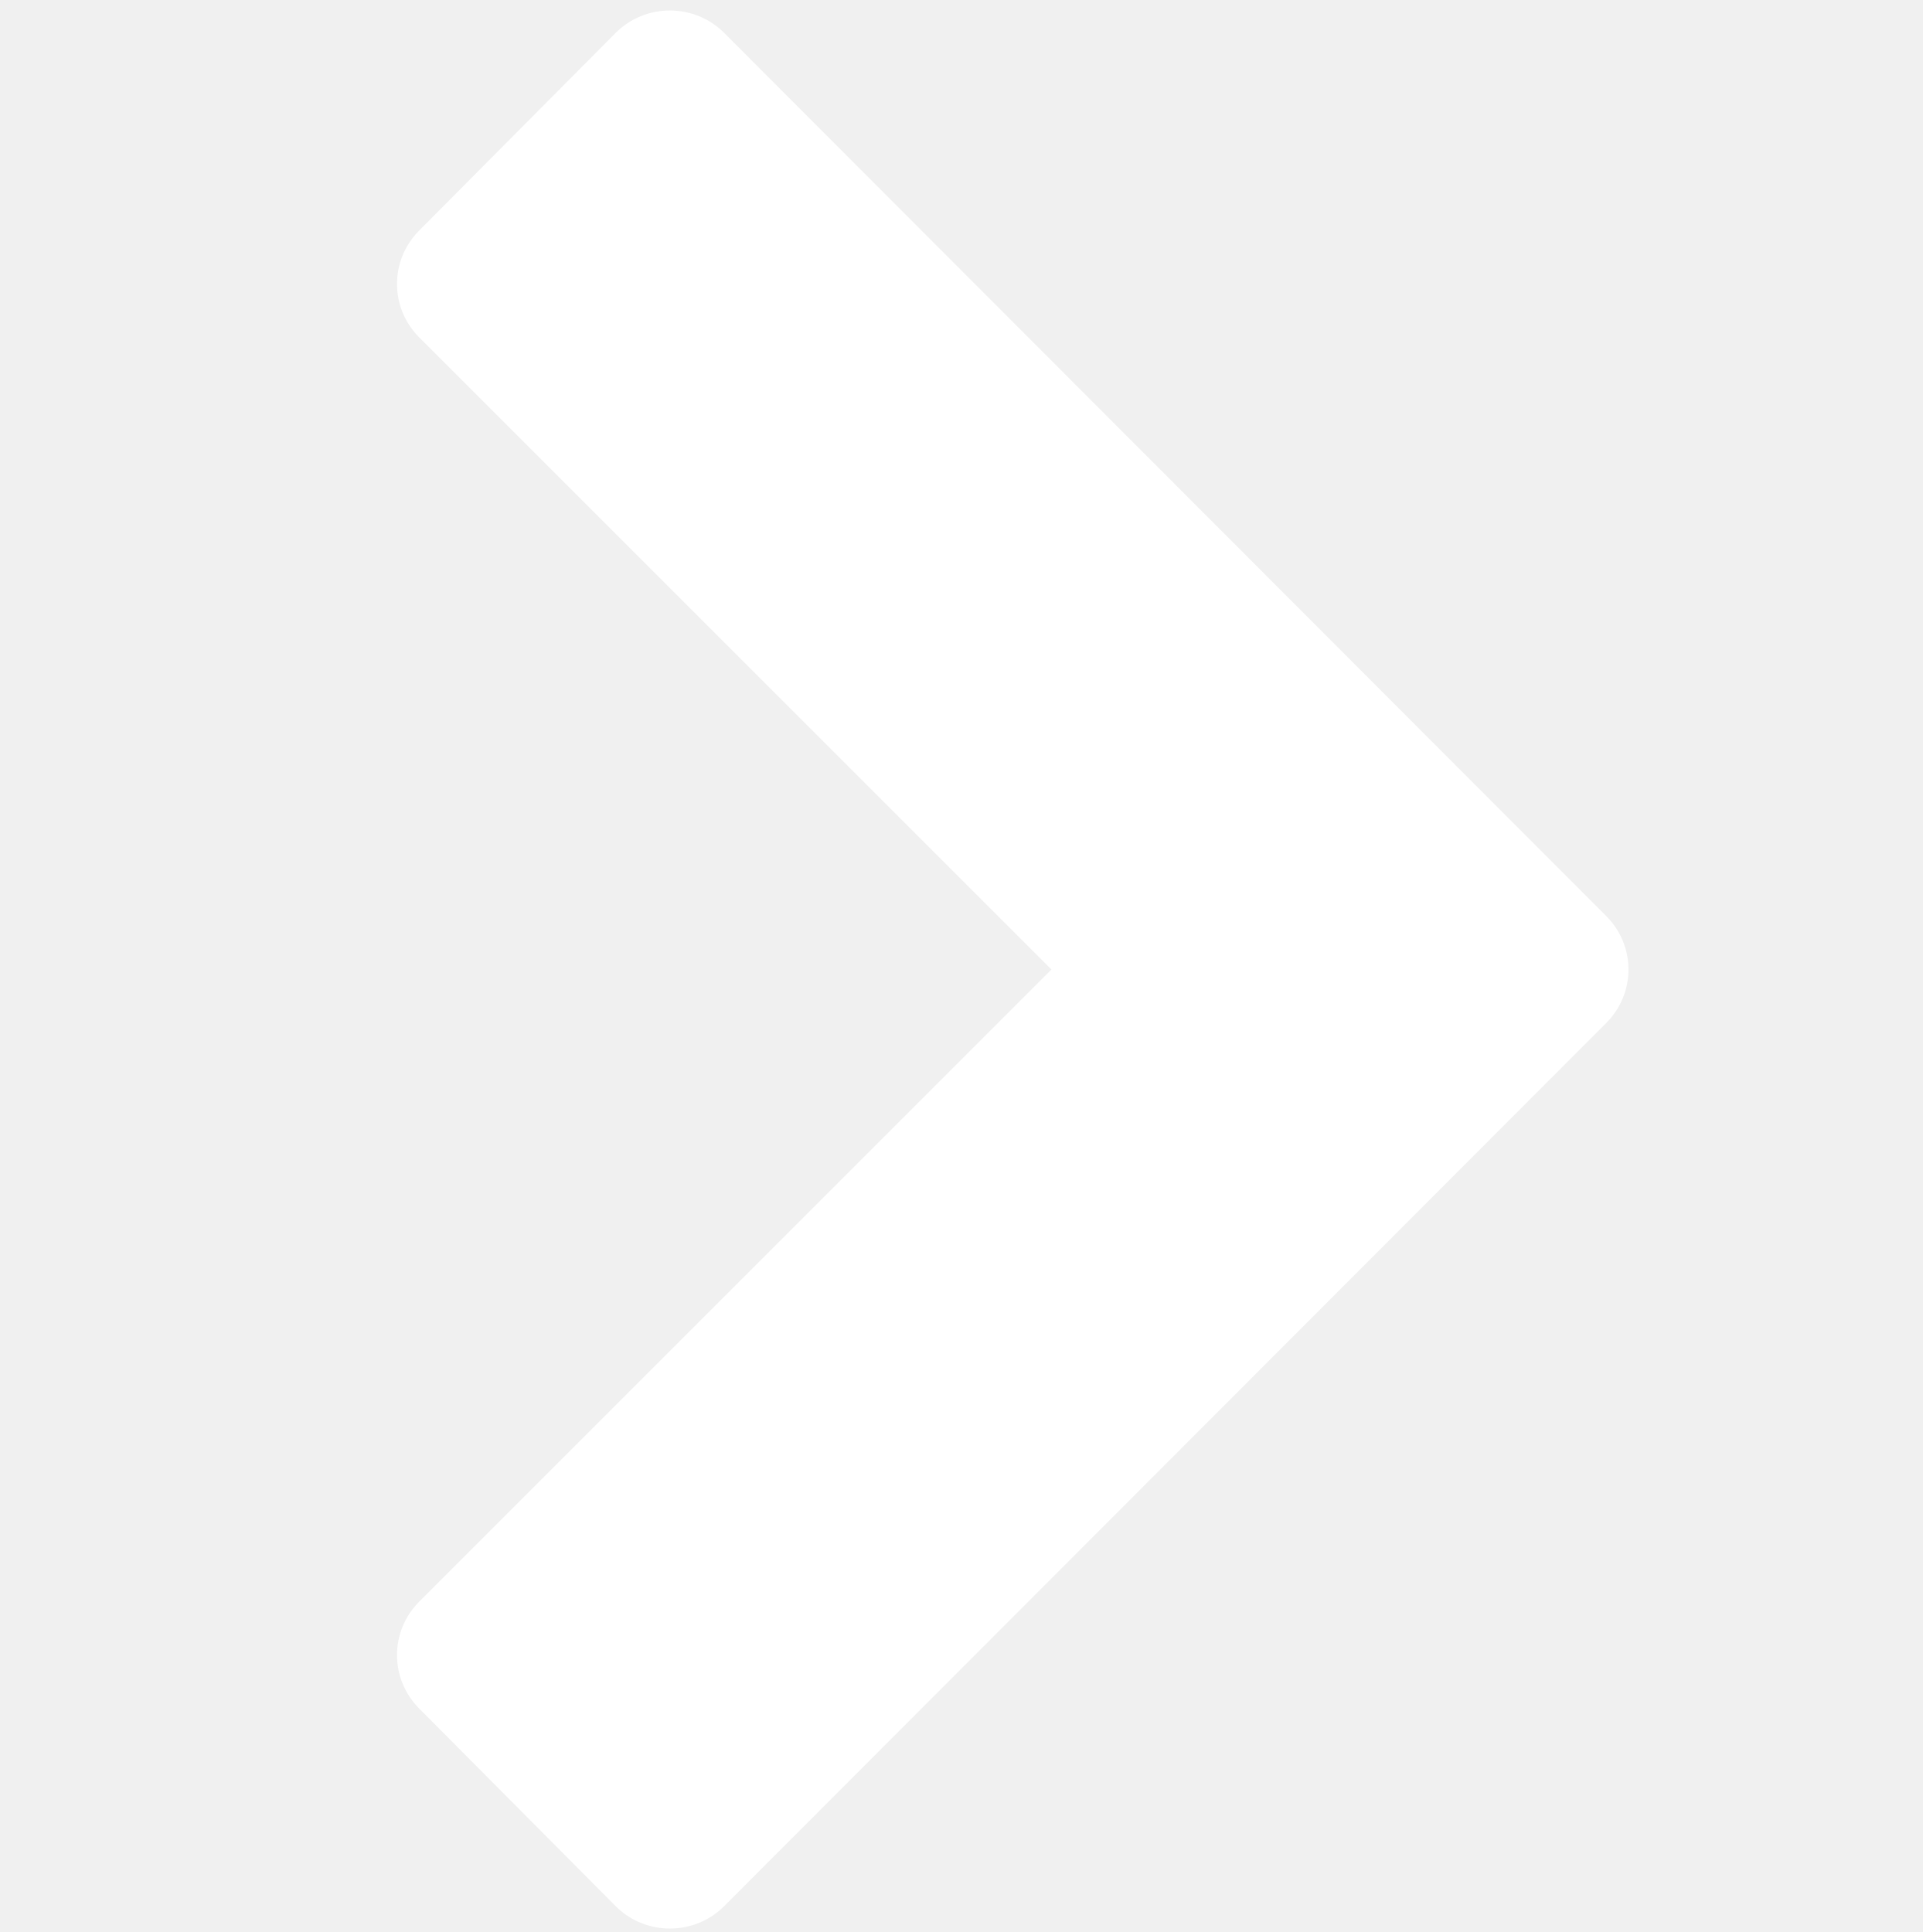
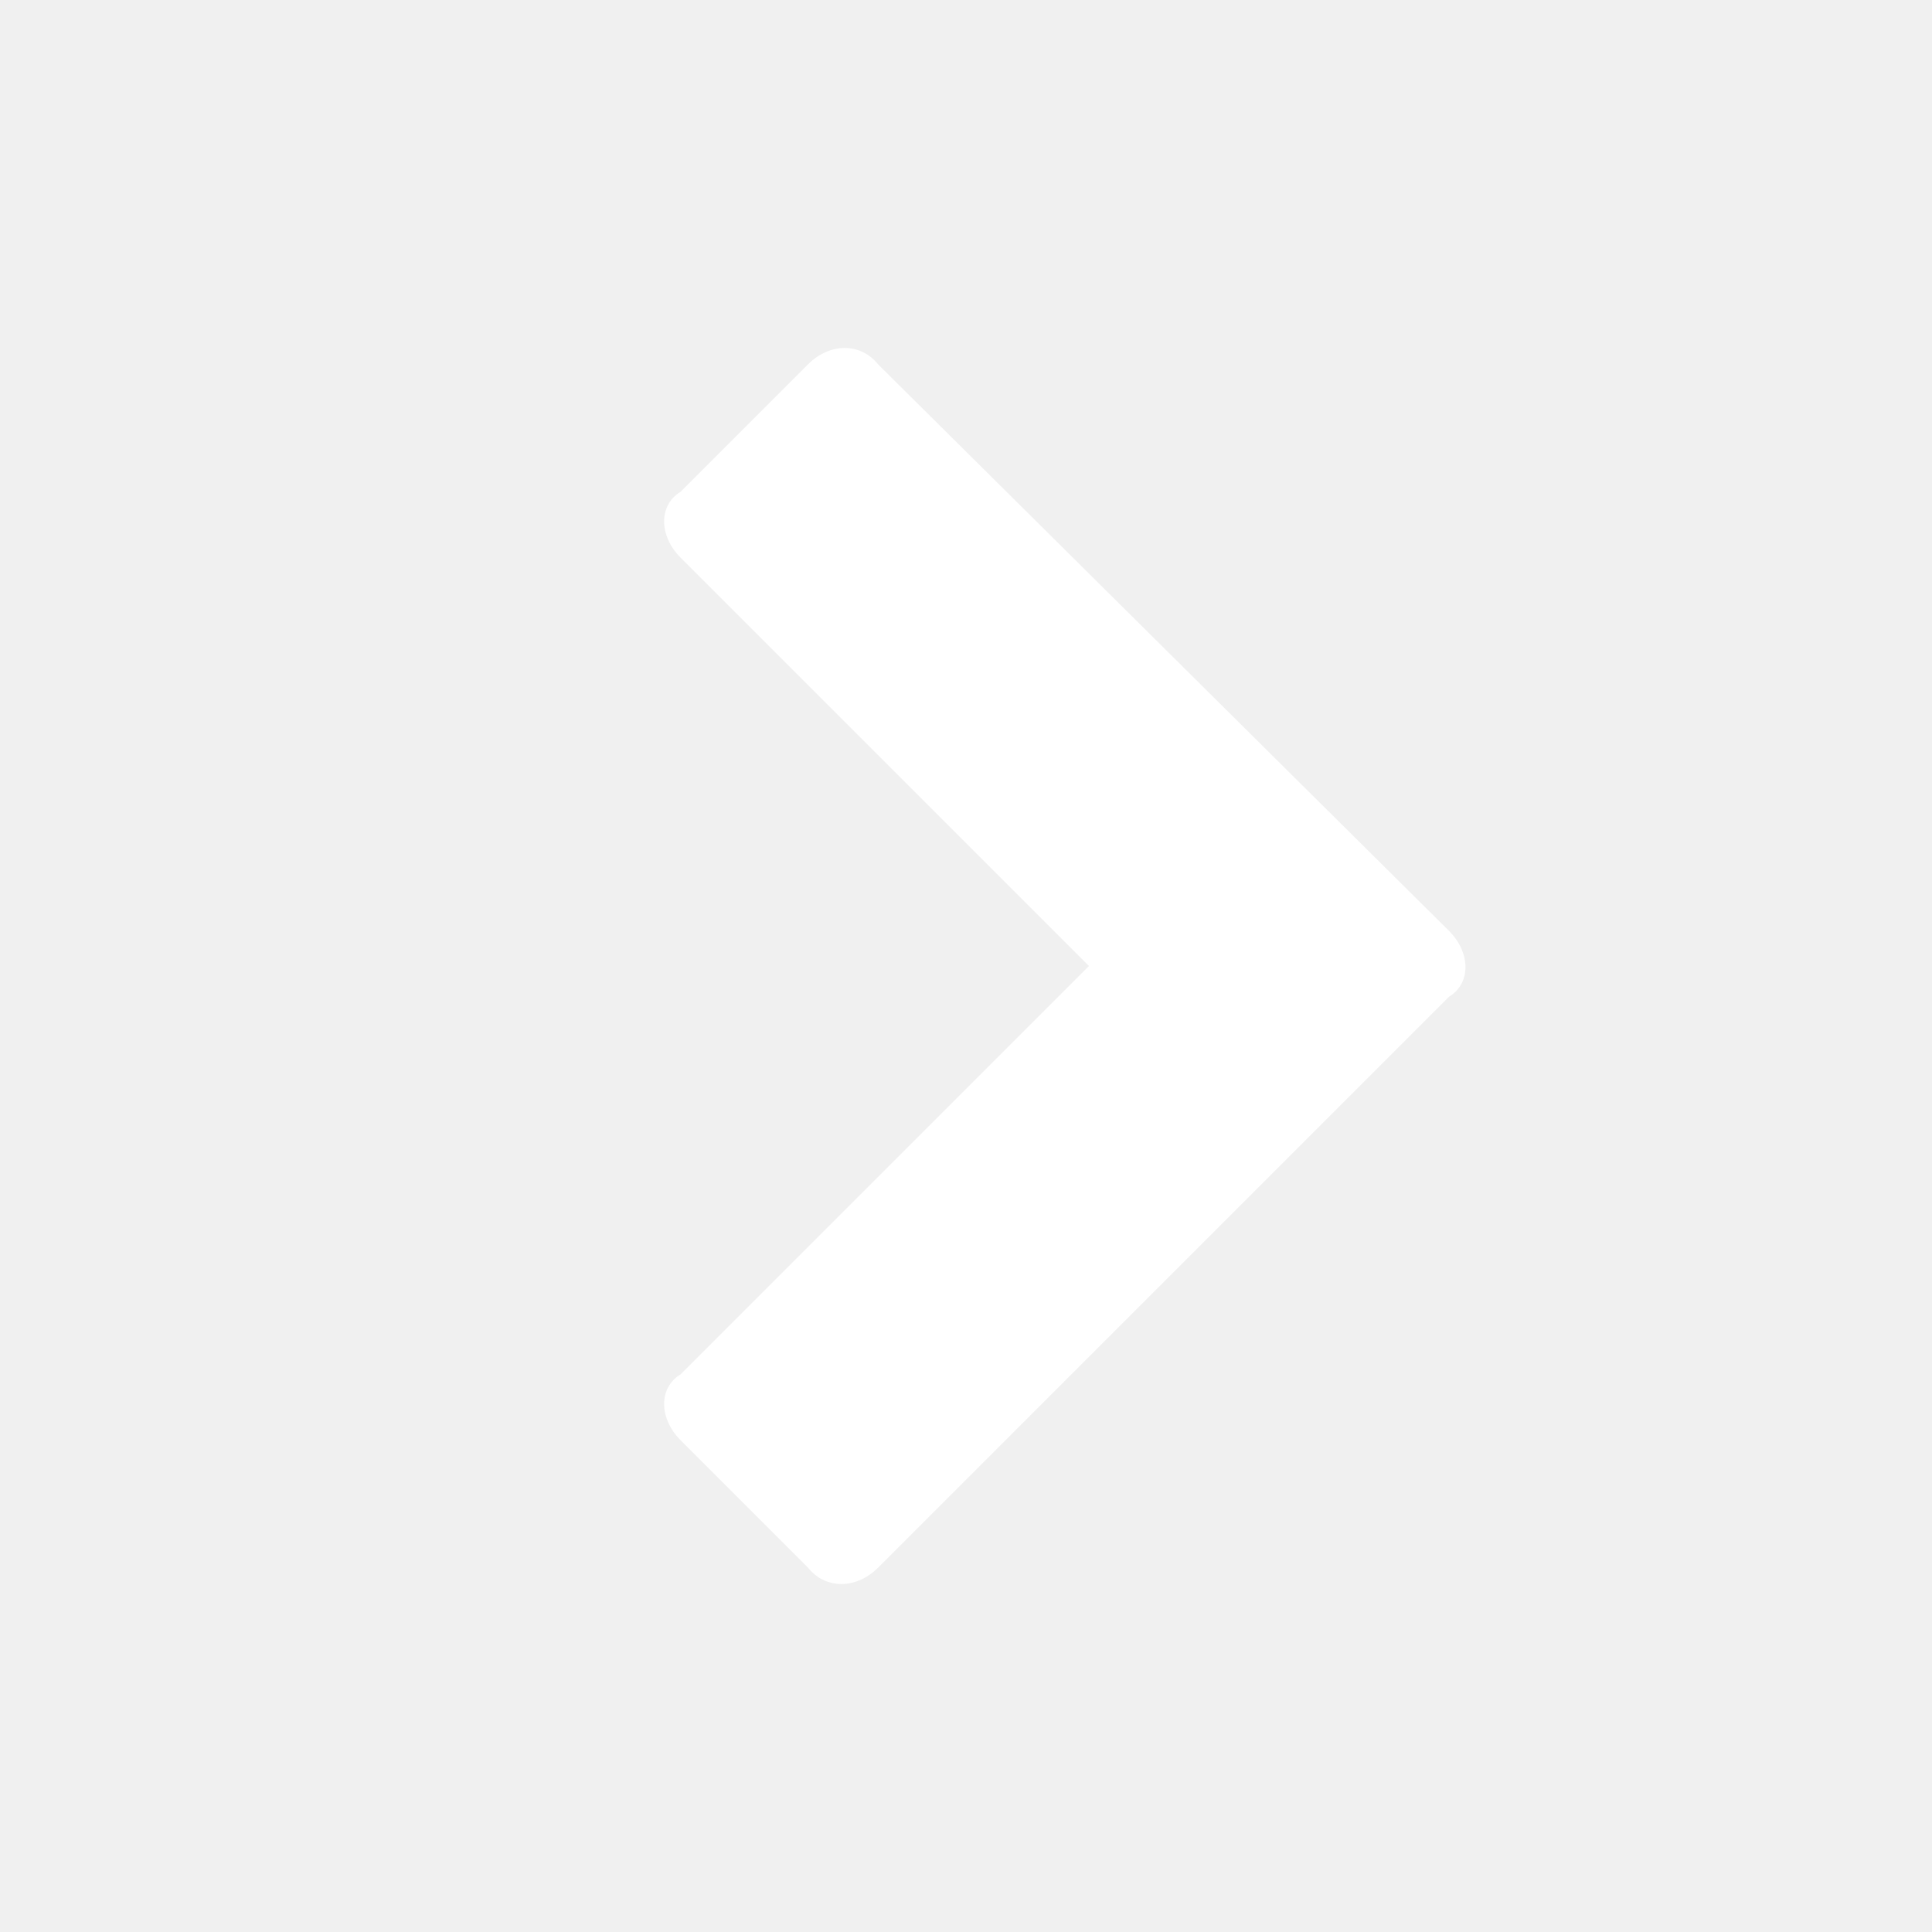
- <svg xmlns="http://www.w3.org/2000/svg" version="1.1" id="Layer_1" x="0px" y="0px" viewBox="0 0 612 615" style="enable-background:new 0 0 612 615;" xml:space="preserve">
-   <g style="enable-background:new    ;">
-     <path style="fill:#FFFFFF;" d="M511.202,291.573c9.472,9.473,9.472,24.627,0,34.1L230.455,606.798   c-9.473,9.473-25.006,9.473-34.479,0l-62.514-62.893c-9.473-9.473-9.473-24.627,0-34.1l201.182-201.183L133.463,107.44   c-9.473-9.473-9.473-24.627,0-34.1l62.514-62.893c9.473-9.473,25.006-9.473,34.479,0L511.202,291.573z" />
+ <svg xmlns="http://www.w3.org/2000/svg" version="1.1" id="Layer_1" x="0px" y="0px" viewBox="0 0 44 44" enable-background="new 0 0 44 44" xml:space="preserve">
+   <g enable-background="new    ">
+     <path fill="#FFFFFF" d="M33,21.2c0.5,0.5,0.5,1.2,0,1.5l-13,13c-0.5,0.5-1.2,0.5-1.6,0l-2.9-2.9c-0.5-0.5-0.5-1.2,0-1.5l9.3-9.3   l-9.3-9.3c-0.5-0.5-0.5-1.2,0-1.5l2.9-2.9c0.5-0.5,1.2-0.5,1.6,0L33,21.2z" />
  </g>
</svg>
